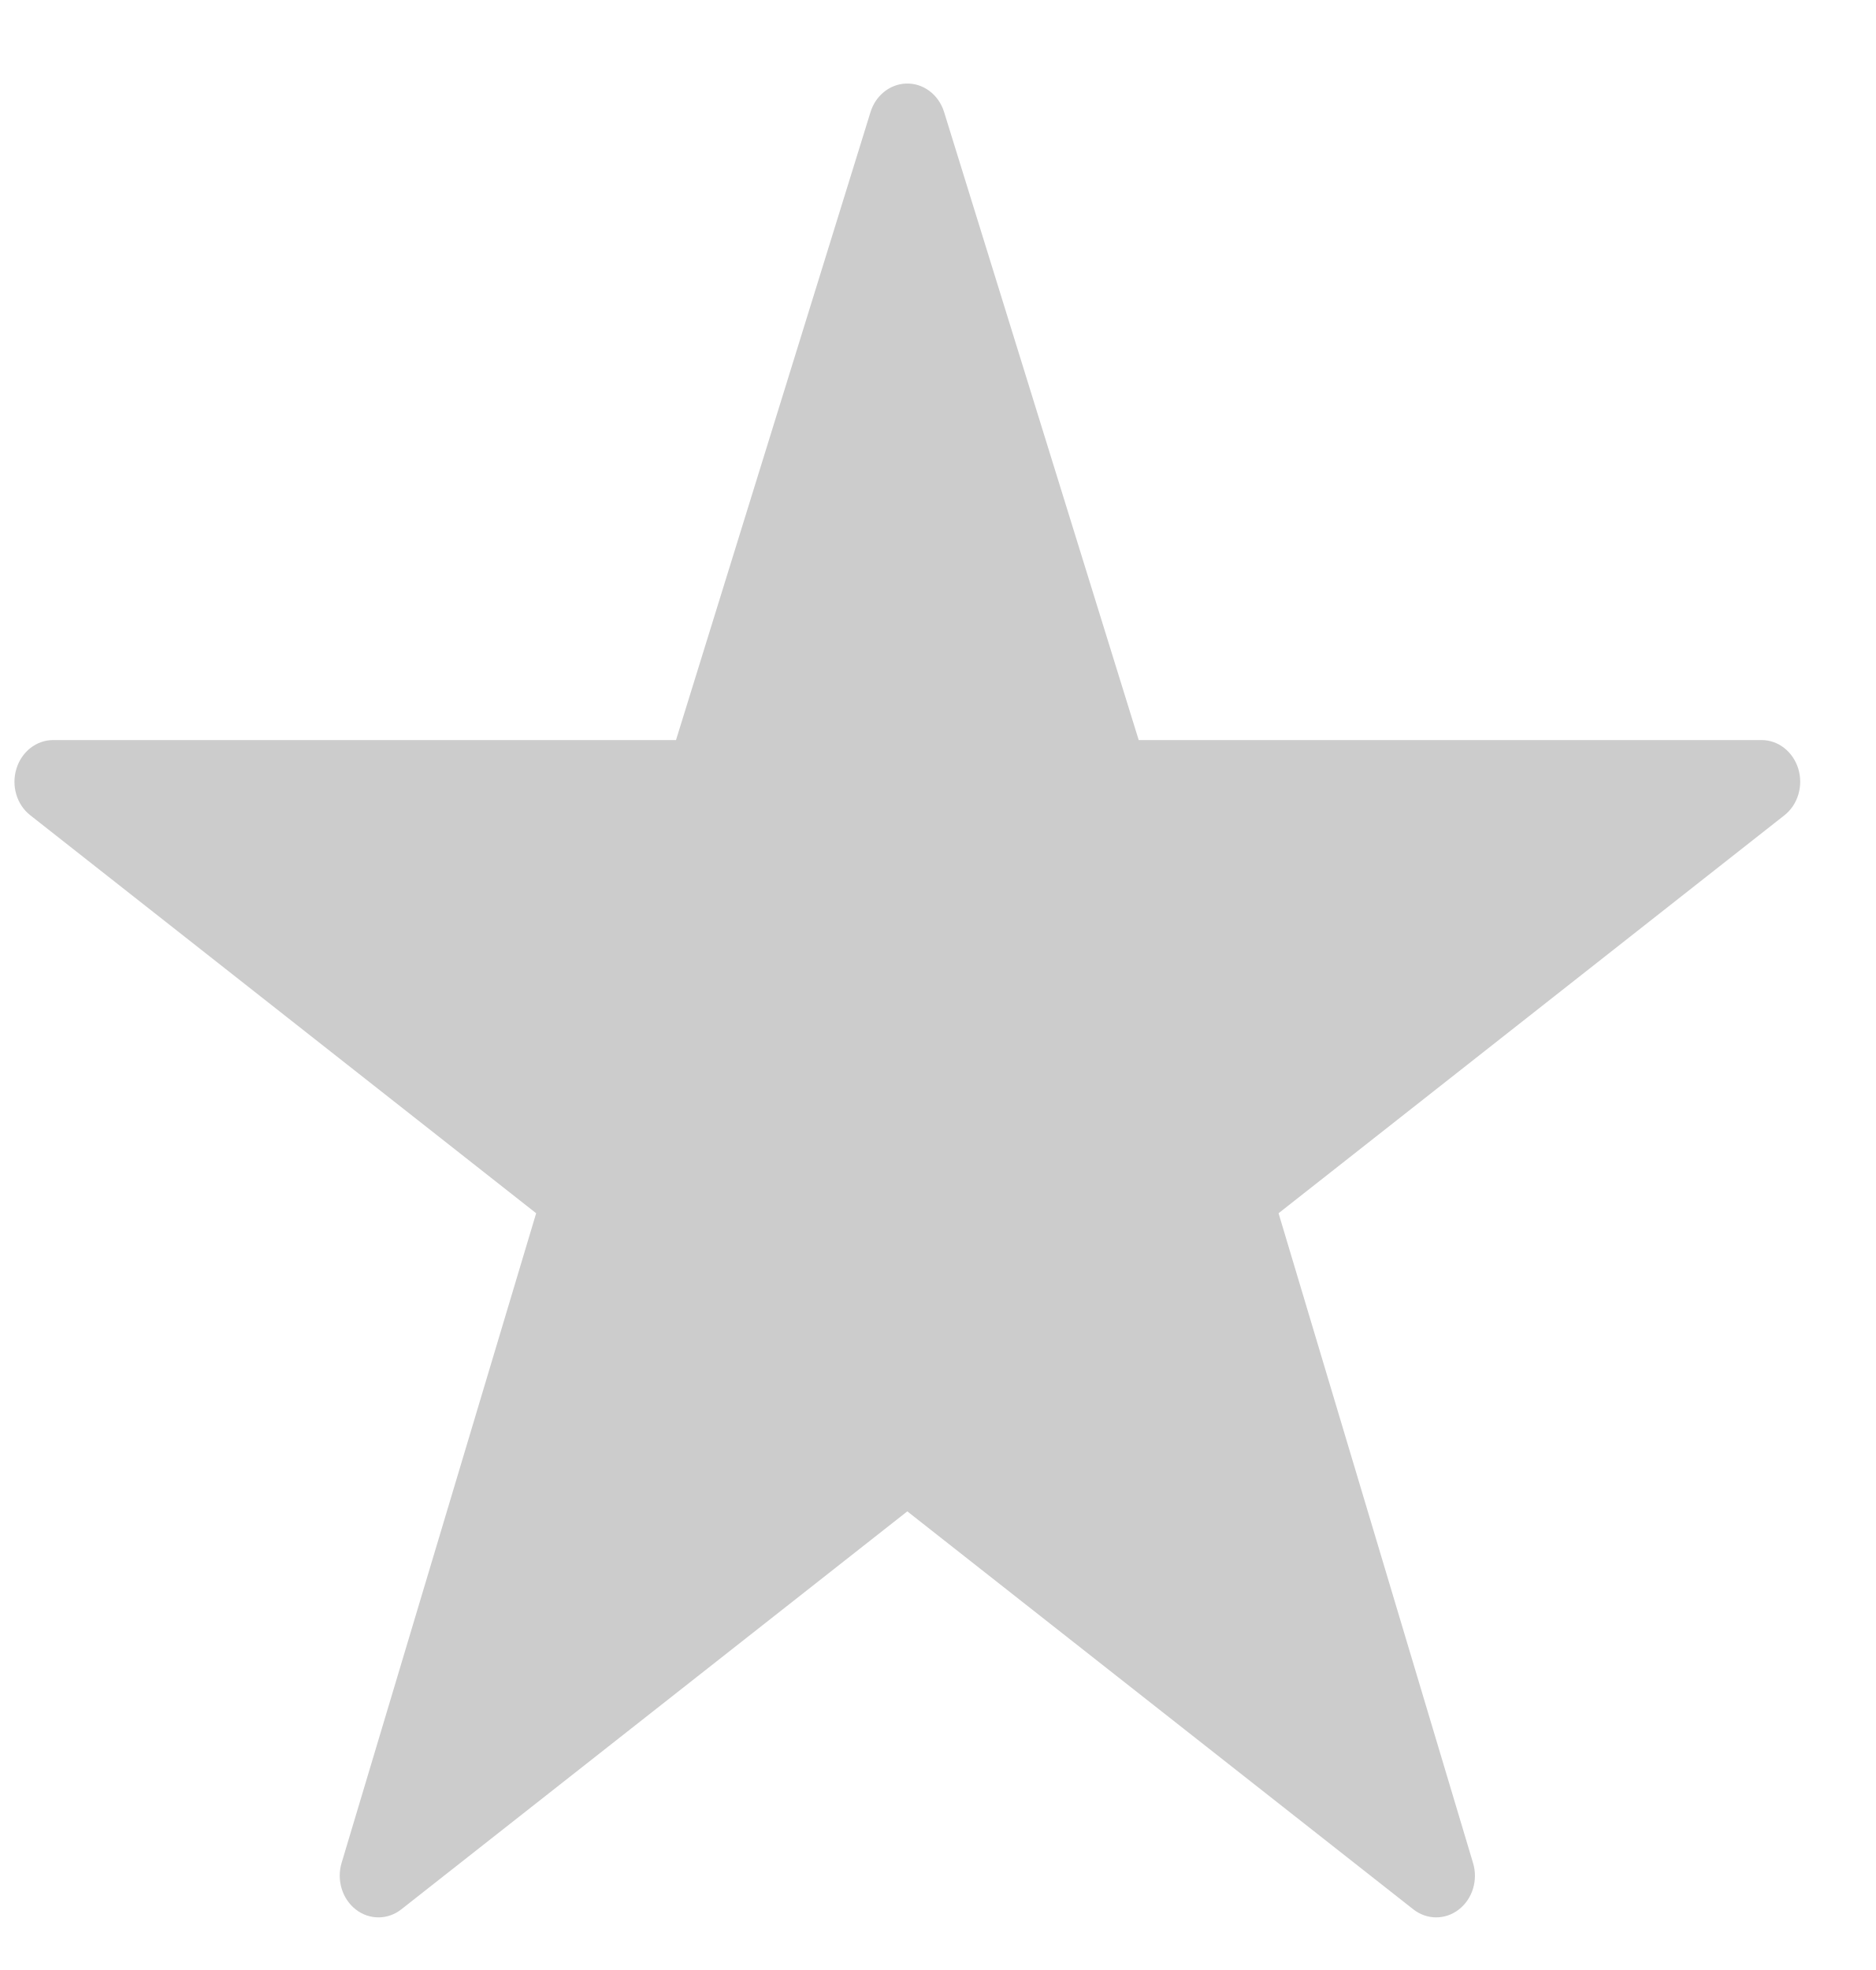
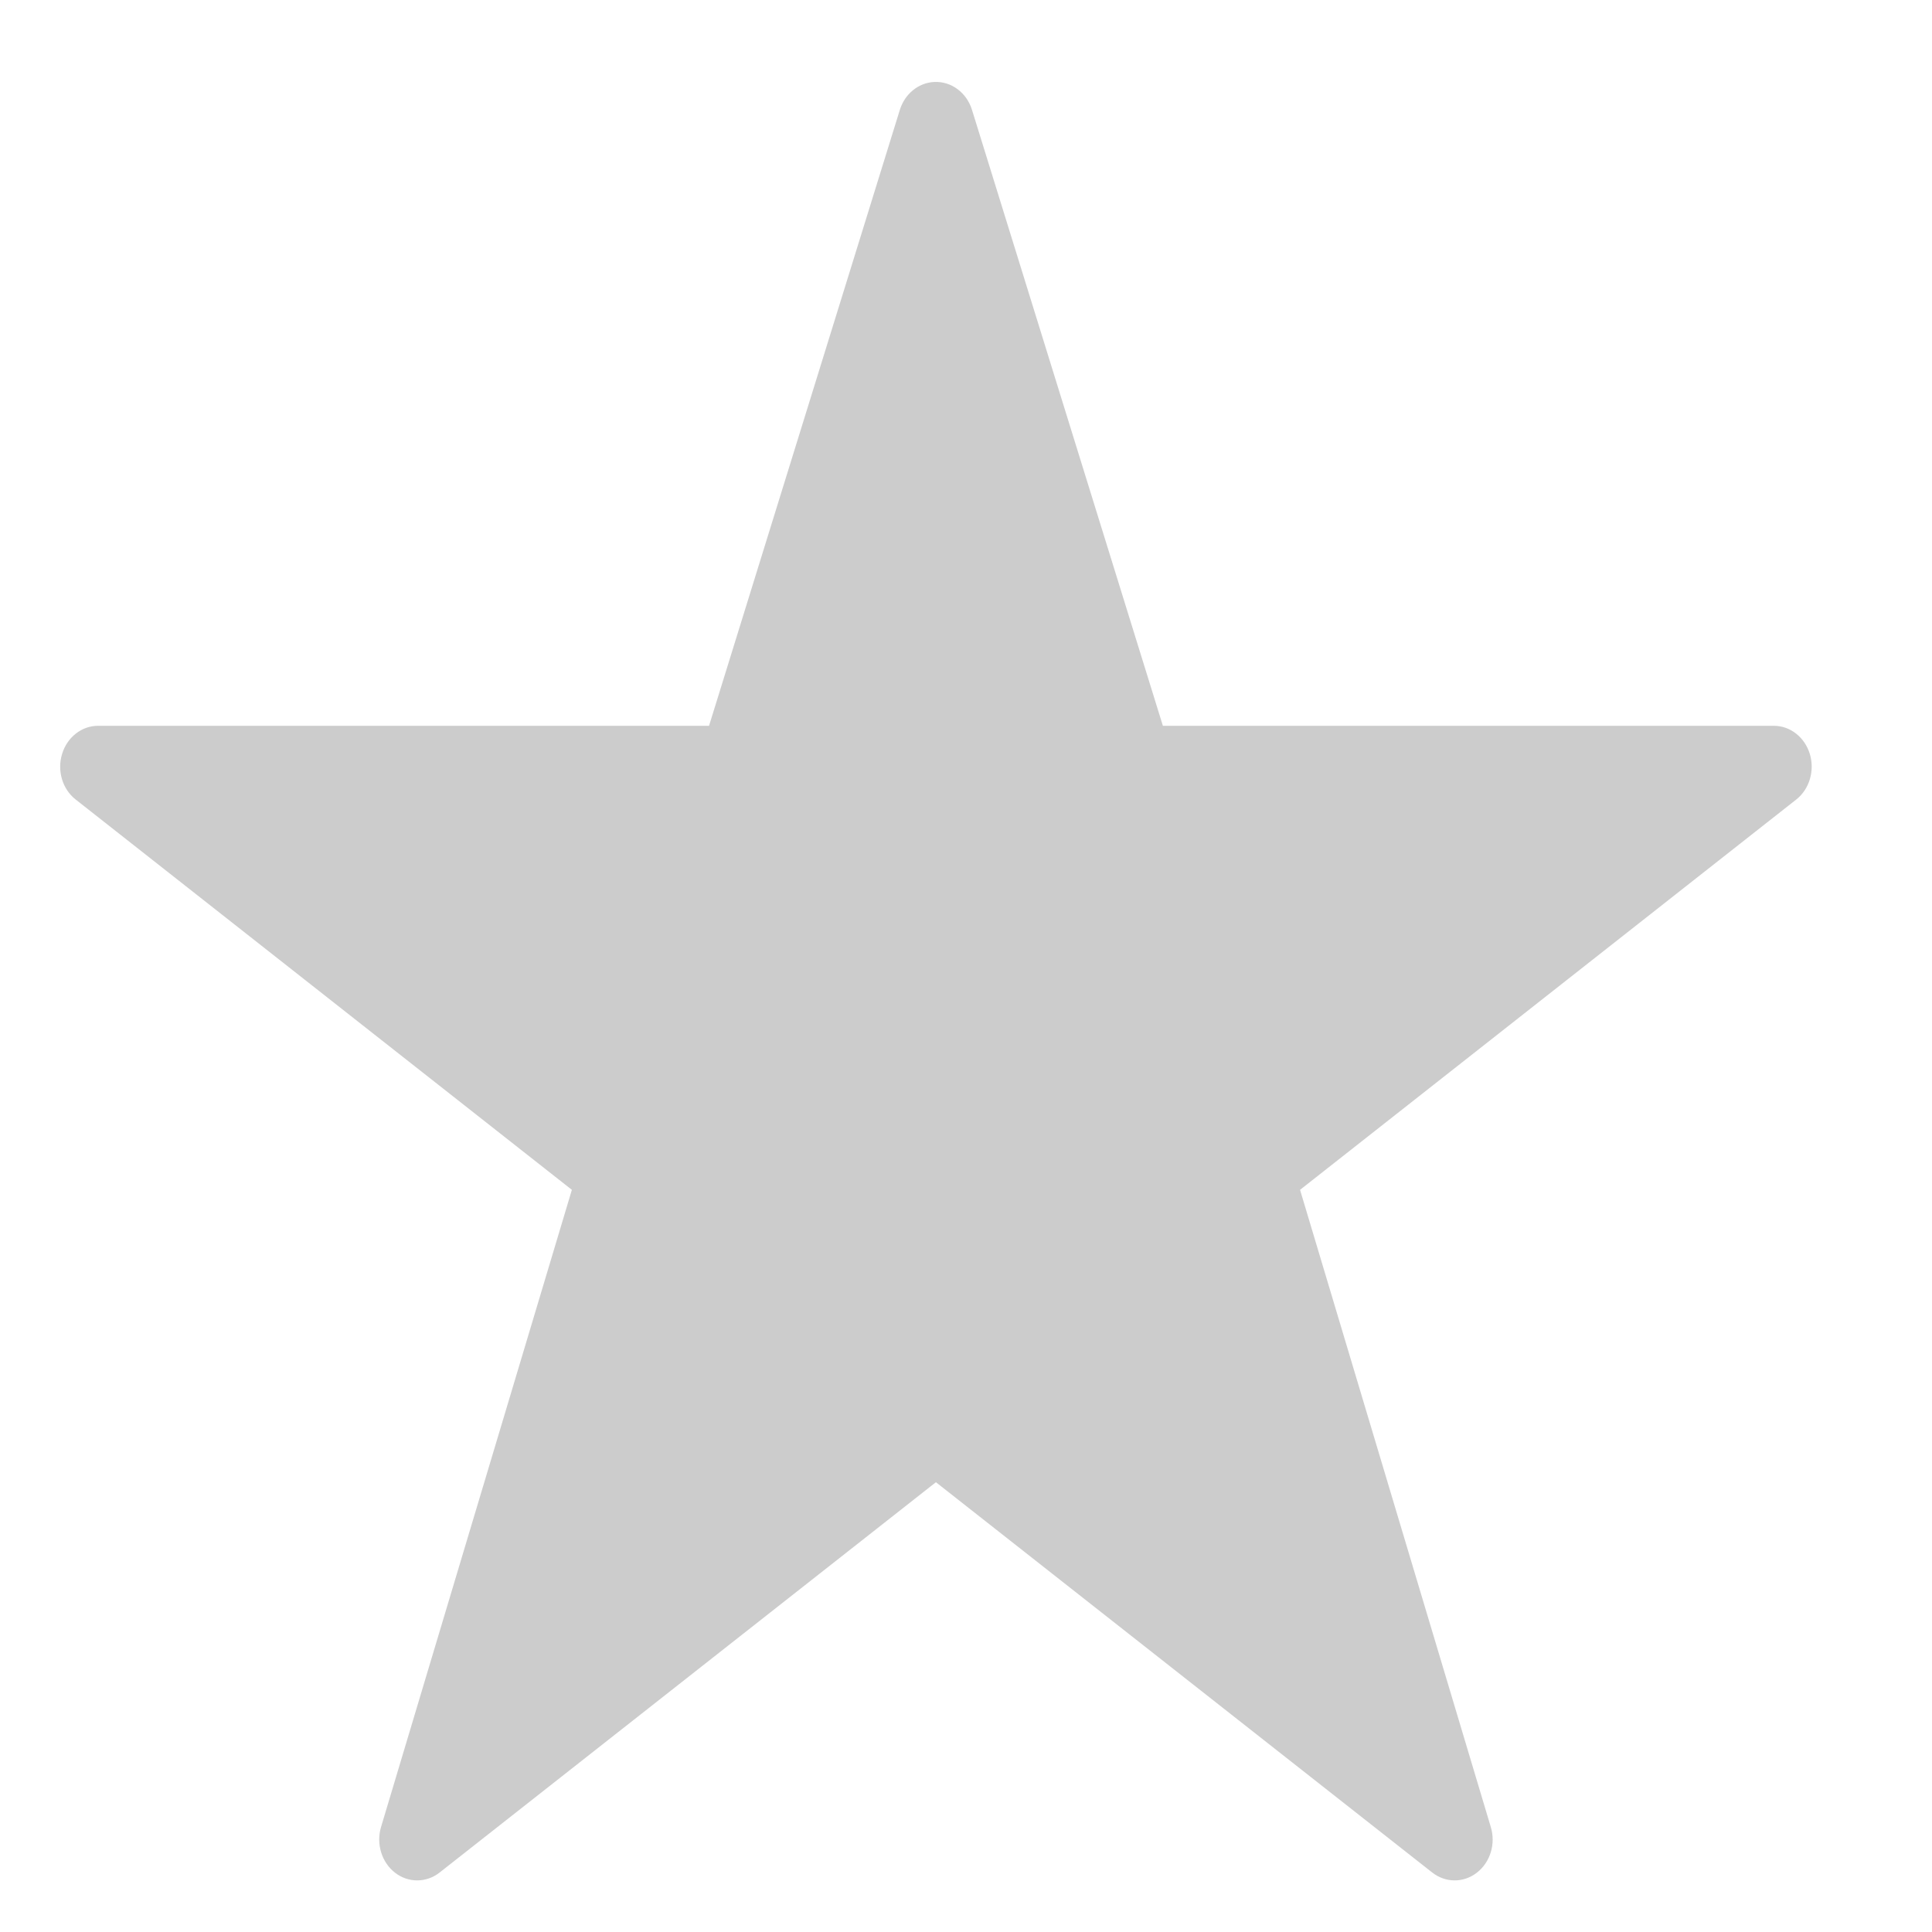
- <svg xmlns="http://www.w3.org/2000/svg" width="20" height="21" viewBox="0 0 20 21" fill="none">
+ <svg xmlns="http://www.w3.org/2000/svg" width="12" height="12" viewBox="0 0 20 21" fill="none">
  <path fill-rule="evenodd" clip-rule="evenodd" d="M9.653 0.891C9.482 0.9 9.333 1.022 9.28 1.197L7.207 7.889H0.566C0.388 7.889 0.23 8.013 0.175 8.195C0.119 8.377 0.178 8.577 0.322 8.69L5.716 12.933L3.642 19.858C3.587 20.041 3.648 20.242 3.793 20.355C3.938 20.468 4.135 20.467 4.279 20.353L9.673 16.111L15.067 20.353C15.212 20.467 15.408 20.468 15.553 20.355C15.699 20.242 15.76 20.041 15.704 19.858L13.631 12.933L19.025 8.69C19.168 8.577 19.227 8.377 19.172 8.195C19.116 8.013 18.959 7.889 18.781 7.889H12.14L10.066 1.197C10.008 1.006 9.839 0.881 9.653 0.891Z" fill="#CCCCCC" />
</svg>
